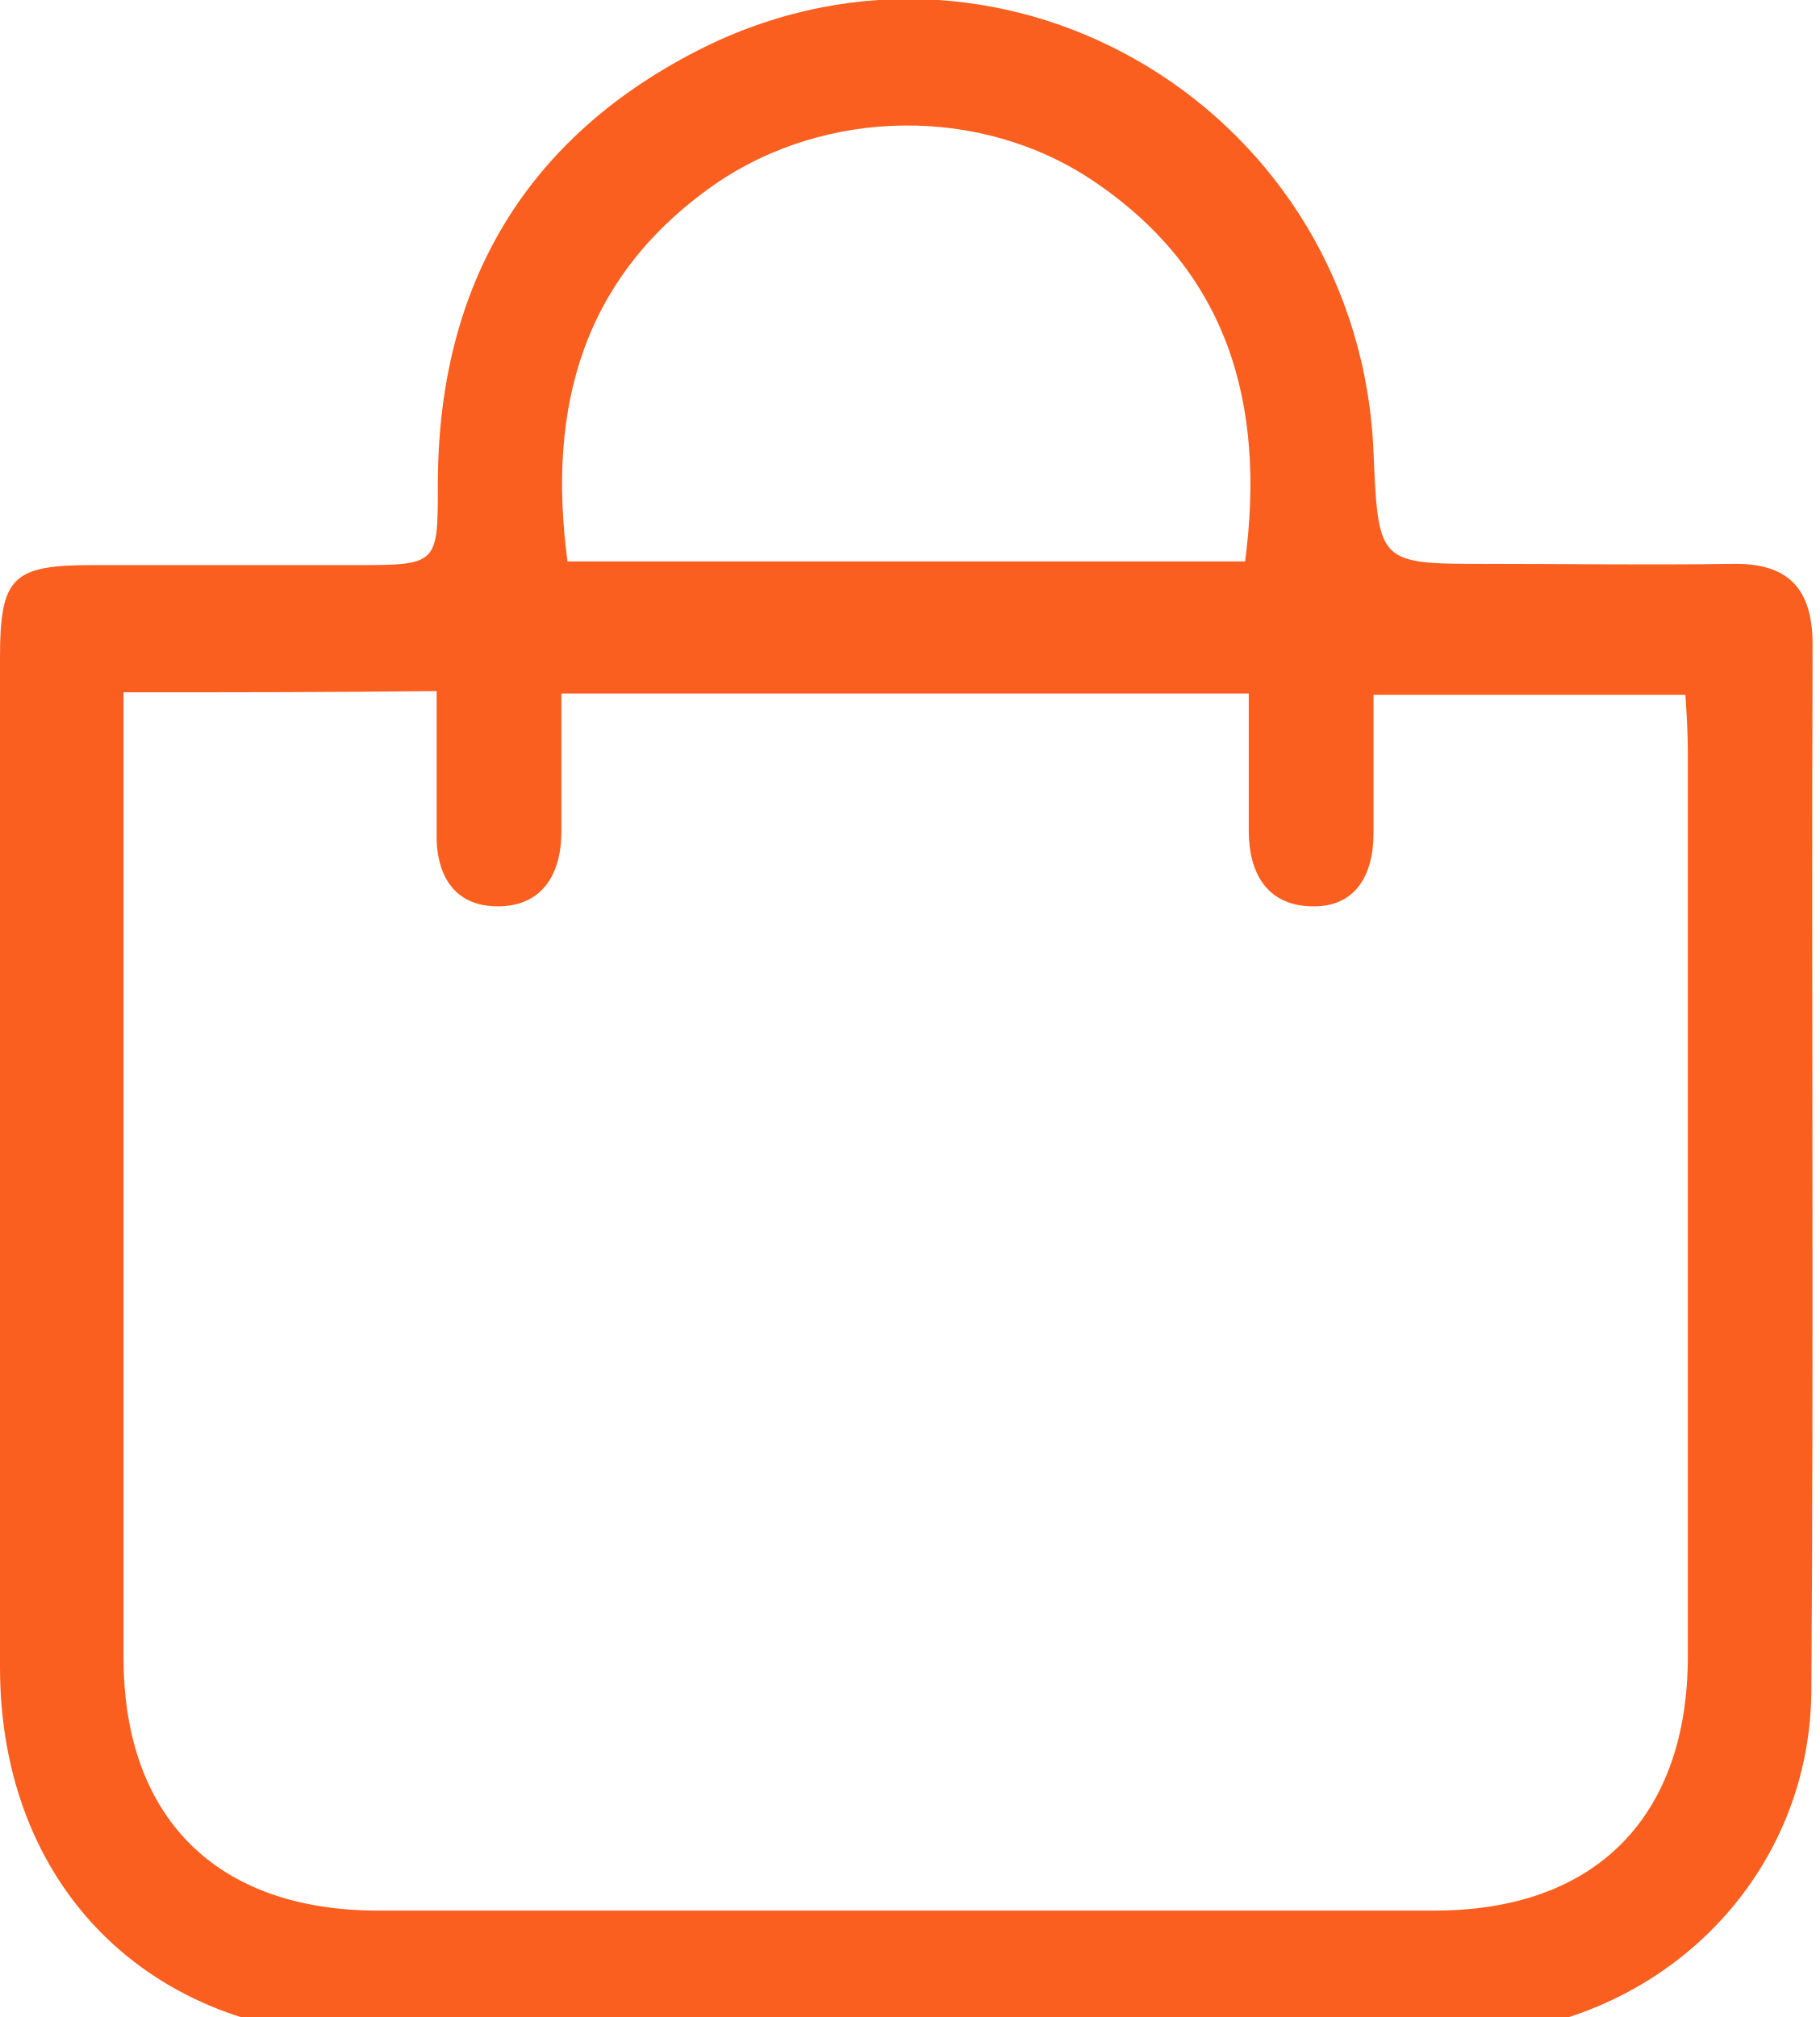
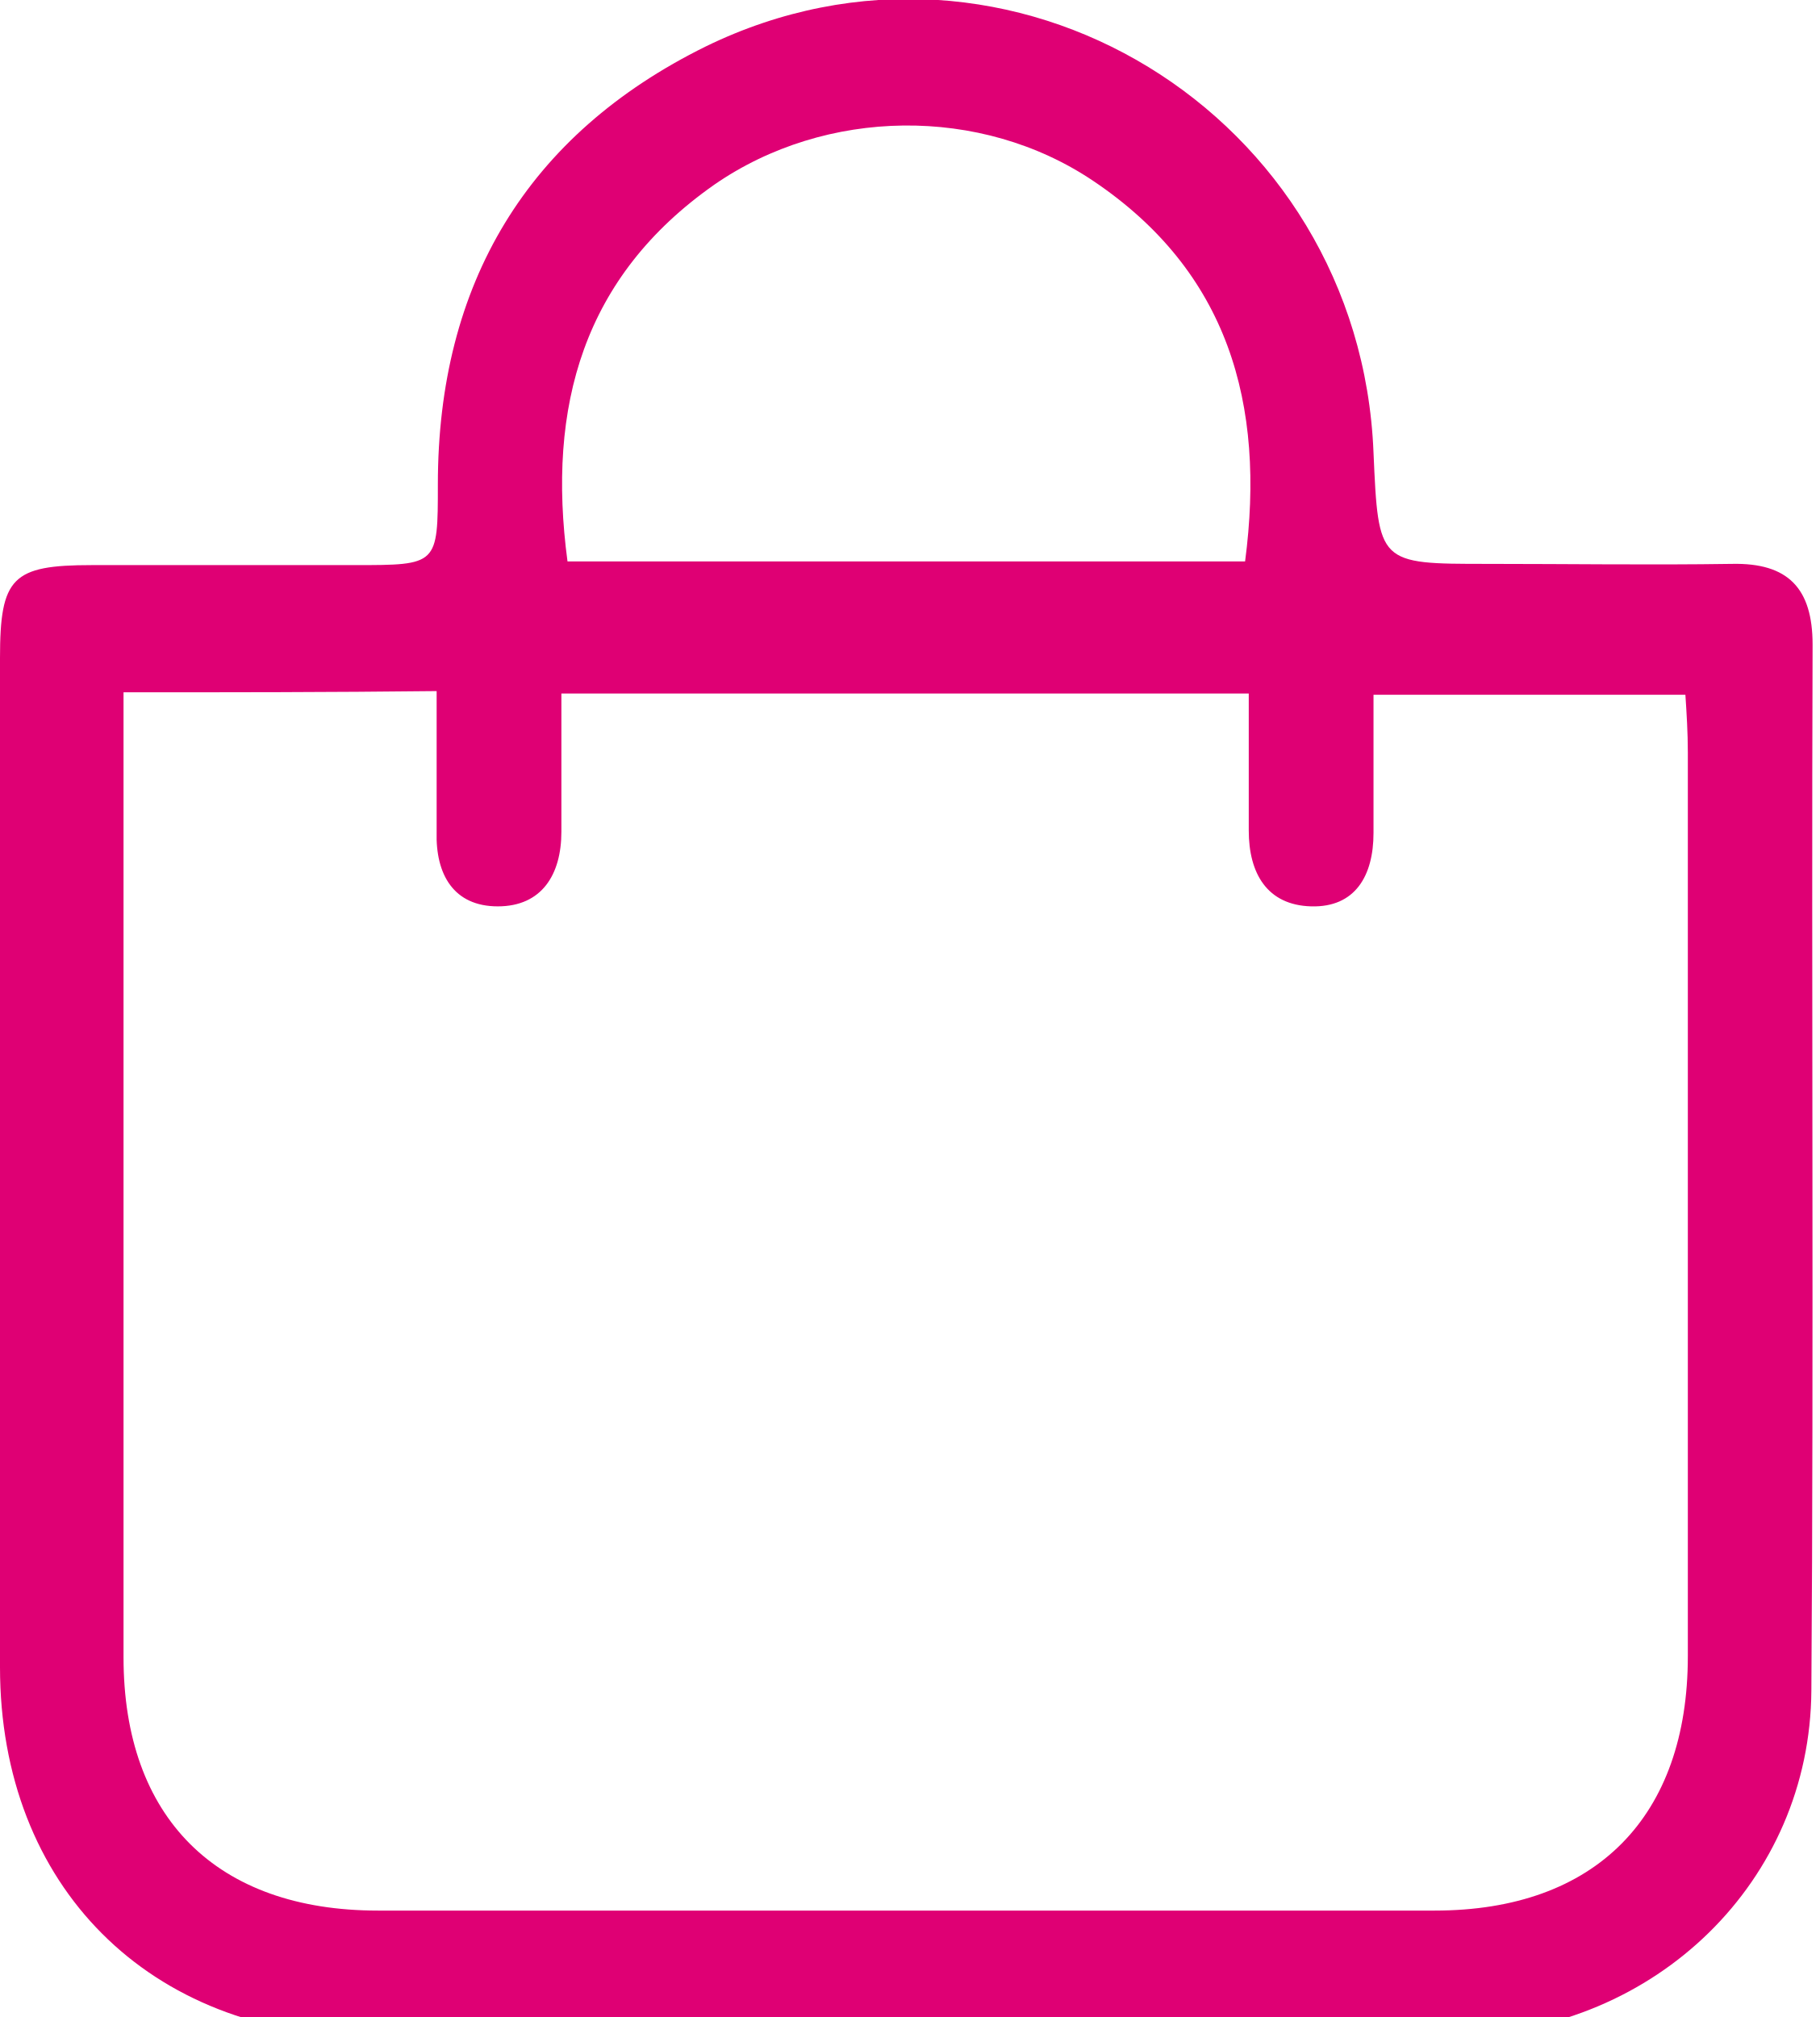
- <svg xmlns="http://www.w3.org/2000/svg" version="1.1" id="Layer_1" x="0px" fill="#fb5f1f" y="0px" viewBox="0 0 148.8 164.9" style="enable-background:new 0 0 148.8 164.9;" xml:space="preserve">
+ <svg xmlns="http://www.w3.org/2000/svg" version="1.1" id="Layer_1" x="0px" fill="#df0074" y="0px" viewBox="0 0 148.8 164.9" style="enable-background:new 0 0 148.8 164.9;" xml:space="preserve">
  <g>
    <path class="st0" d="M74.1,166.5c-14.7,0-29.3,0-44,0C12.2,166.4,0,154.2,0,136.3c-0.1-27.5,0-55,0-82.5c0-6.6,1-7.6,7.5-7.6   c7.2,0,14.3,0,21.5,0c6.8,0,6.8,0,6.8-6.6c0-16.4,7.3-28.6,21.9-35.8C82.5-8.3,111.2,9.3,112.3,37c0.4,9.1,0.4,9.1,9.3,9.1   c6.7,0,13.3,0.1,20,0c4.6-0.1,6.6,2,6.6,6.6c-0.1,28.5,0.1,57-0.1,85.5c-0.1,15.6-12.7,27.8-28.6,28.2c-0.3,0-0.7,0-1,0   C103.7,166.5,88.9,166.5,74.1,166.5z M10.1,56.6c0,2,0,3.5,0,5c0,24.6,0,49.3,0,73.9c0,13.1,7.6,20.7,20.8,20.7   c28.8,0,57.6,0,86.4,0c13.2,0,20.7-7.7,20.7-20.8c0-24.6,0-49.3,0-73.9c0-1.6-0.1-3.2-0.2-4.7c-8.7,0-16.9,0-25.5,0   c0,4.1,0,7.7,0,11.3c0,3.5-1.5,6.1-5.1,6c-3.6-0.1-5.1-2.7-5.1-6.2c0-3.8,0-7.5,0-11.2c-19.1,0-37.5,0-56.2,0c0,4,0,7.7,0,11.3   c0,3.5-1.6,6.1-5.2,6.1c-3.6,0-5.1-2.6-5-6.1c0-3.8,0-7.5,0-11.5C26.9,56.6,18.8,56.6,10.1,56.6z M101.8,45.9   c1.7-12.9-1.4-23.7-12.4-31.1c-9.2-6.2-21.9-6-31,0.3c-10.7,7.5-13.7,18.1-12,30.8C64.9,45.9,83.3,45.9,101.8,45.9z" />
  </g>
</svg>
